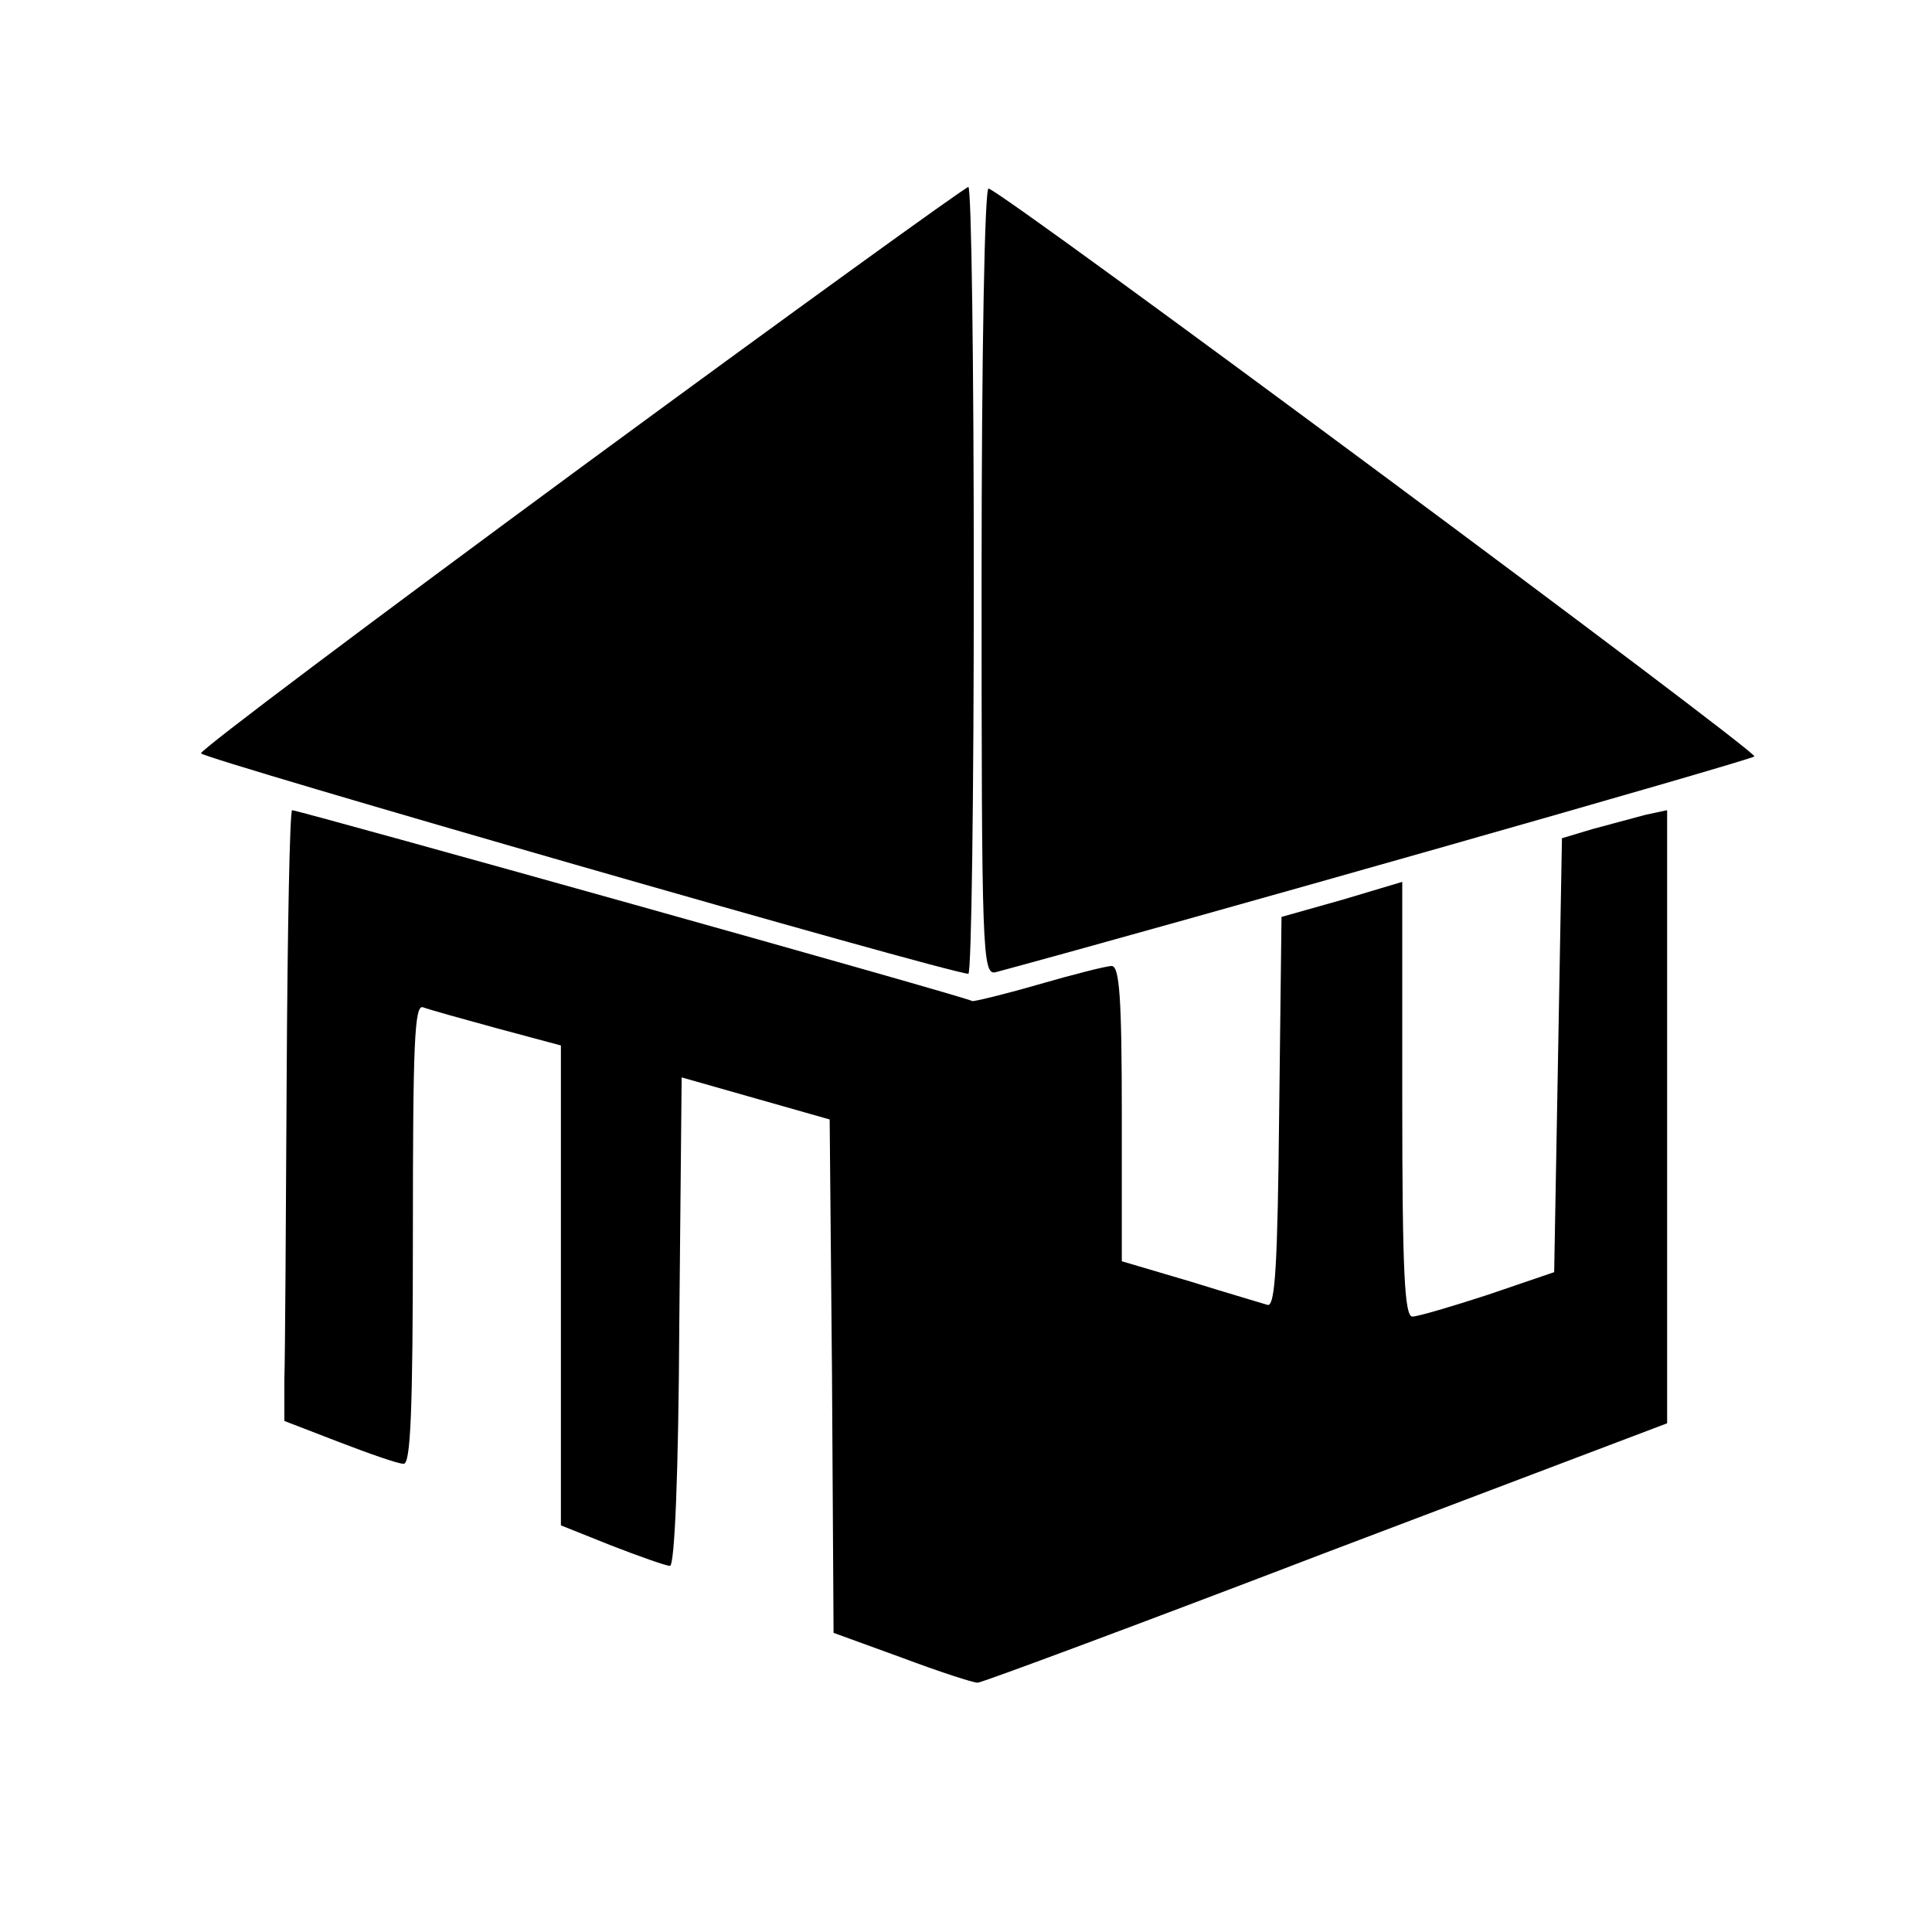
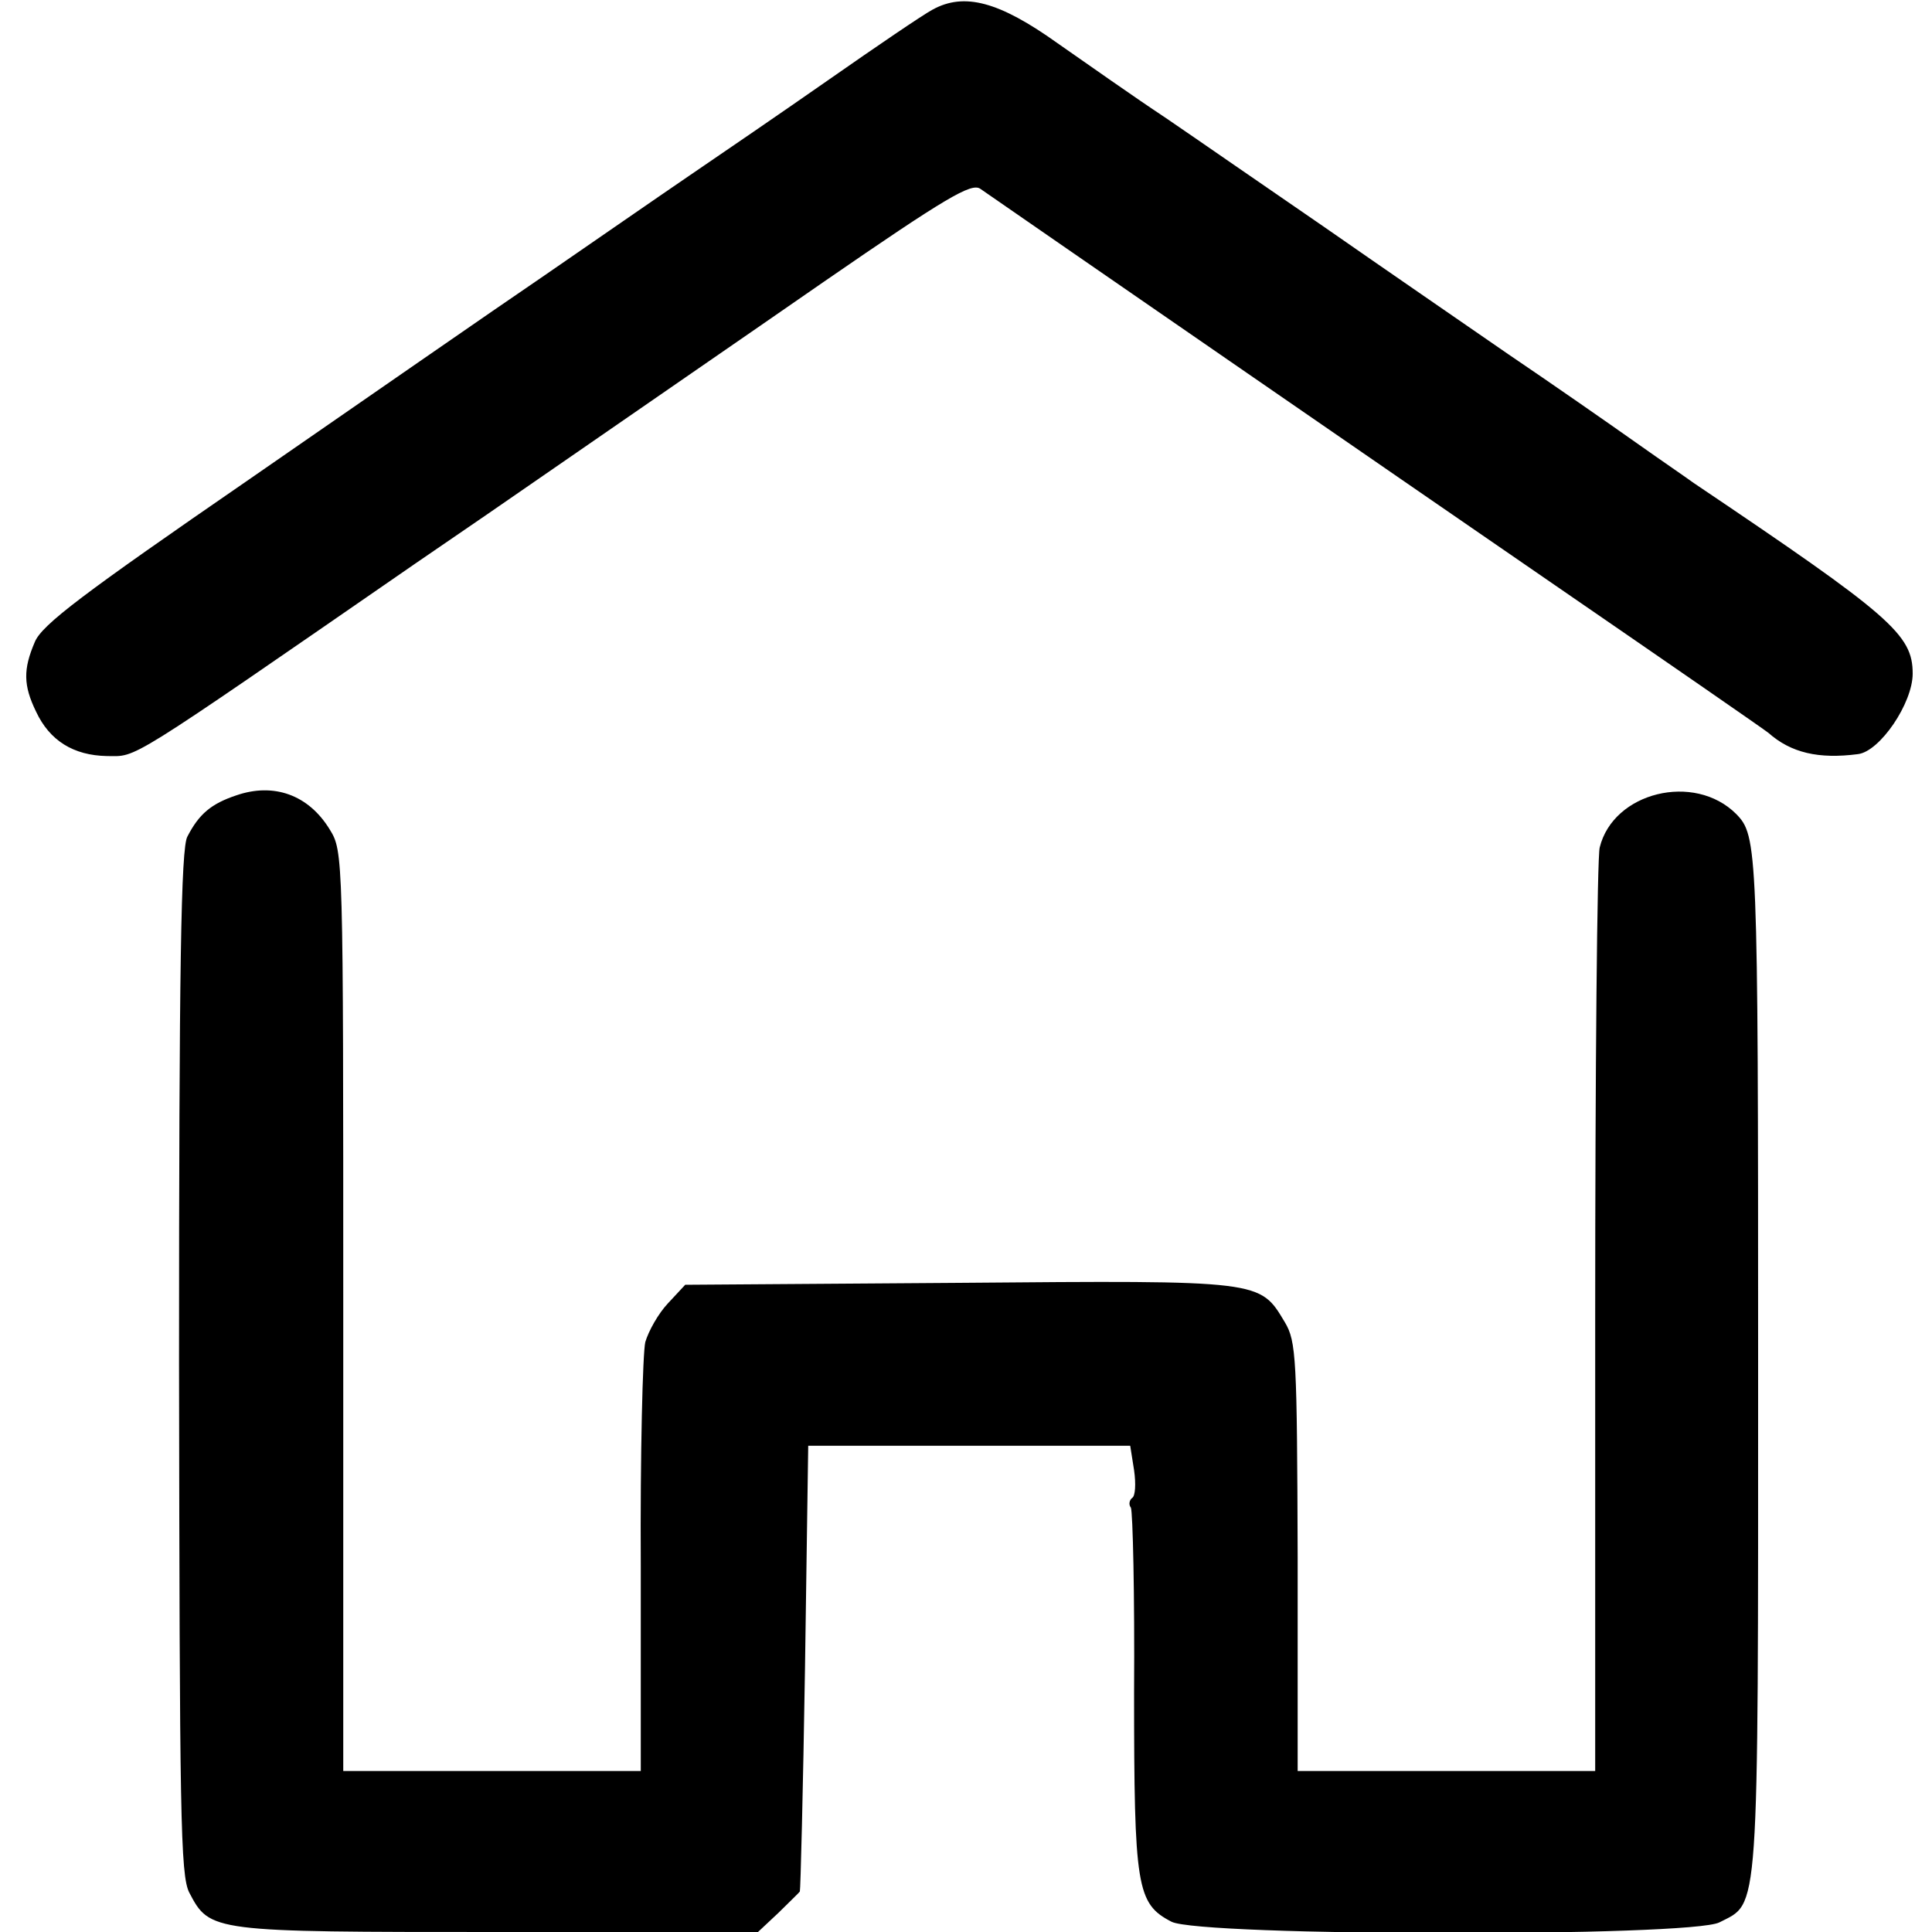
- <svg xmlns="http://www.w3.org/2000/svg" version="1.0" width="248pt" height="248pt" viewBox="0 0 248 248" preserveAspectRatio="xMidYMid meet">
-   <g transform="translate(0,248) scale(0.1,-0.1)" fill="#000000" stroke="none">
-     <path d="M747 1881 c-269 -198 -489 -363 -489 -368 -1 -6 955 -281 985 -283 4 0 7 227 7 505 0 278 -3 505 -7 505 -5 -1 -228 -162 -496 -359z" />
-     <path d="M1260 1735 c0 -478 1 -507 18 -503 219 59 969 272 974 277 6 5 -957 720 -983 729 -5 2 -9 -209 -9 -503z" />
-     <path d="M368 1100 c-1 -187 -2 -363 -3 -392 l0 -52 70 -27 c39 -15 76 -28 83 -28 9 -1 12 65 12 295 0 244 2 295 13 291 8 -3 51 -15 95 -27 l82 -22 0 -308 0 -308 65 -26 c36 -14 70 -26 75 -26 6 0 11 118 12 313 l3 314 95 -27 95 -27 3 -329 2 -330 88 -32 c48 -18 91 -32 97 -32 5 0 207 75 447 167 l438 166 0 394 0 393 -28 -6 c-15 -4 -45 -12 -67 -18 l-40 -12 -5 -279 -5 -278 -85 -29 c-46 -15 -90 -28 -97 -28 -10 0 -13 57 -13 279 l0 279 -77 -23 -78 -22 -3 -251 c-2 -194 -5 -250 -15 -247 -6 2 -51 15 -99 30 l-88 26 0 189 c0 149 -3 190 -13 190 -7 0 -50 -11 -95 -24 -45 -13 -83 -22 -84 -21 -3 4 -865 245 -873 245 -3 0 -6 -153 -7 -340z" />
+ <svg xmlns="http://www.w3.org/2000/svg" version="1.0" width="300pt" height="300pt" viewBox="0 0 300 300" preserveAspectRatio="xMidYMid meet">
+   <g transform="translate(0,300) scale(0.1,-0.1)" fill="#000000" stroke="none">
+     <path d="M1448 2985 c-15 -8 -87 -57 -160 -108 -73 -51 -171 -118 -218 -150 -47 -32 -148 -102 -225 -155 -78 -53 -284 -196 -459 -317 -257 -177 -321 -225 -332 -252 -18 -42 -18 -67 2 -108 21 -45 58 -68 110 -69 48 0 23 -16 479 299 50 34 162 111 250 172 88 61 261 180 385 266 190 131 228 153 242 144 95 -66 640 -442 893 -616 176 -121 325 -224 331 -229 35 -31 78 -41 139 -33 34 4 85 79 85 125 0 61 -34 90 -340 296 -8 6 -49 34 -90 63 -41 29 -130 91 -198 137 -68 47 -196 135 -285 197 -89 61 -200 138 -247 170 -47 31 -122 84 -168 116 -91 65 -145 79 -194 52z" />
+     <path d="M367 1765 c-39 -13 -58 -29 -76 -64 -10 -17 -13 -204 -13 -816 1 -704 2 -797 16 -824 32 -61 34 -61 479 -61 l404 0 32 30 c17 17 32 31 33 33 1 1 5 157 8 347 l5 345 250 0 250 0 6 -38 c3 -21 2 -40 -3 -43 -4 -3 -6 -10 -2 -15 3 -6 6 -135 5 -286 0 -304 4 -329 58 -357 44 -23 807 -24 851 -1 62 32 60 -4 60 870 0 802 -1 817 -34 851 -65 65 -191 34 -212 -52 -4 -16 -7 -345 -7 -731 l0 -703 -231 0 -231 0 0 332 c-1 309 -2 335 -20 365 -39 65 -34 65 -506 61 l-425 -3 -27 -29 c-15 -16 -30 -43 -35 -60 -4 -17 -8 -174 -7 -348 l0 -318 -231 0 -231 0 0 714 c0 709 0 714 -21 748 -33 54 -87 73 -145 53z" />
  </g>
</svg>
